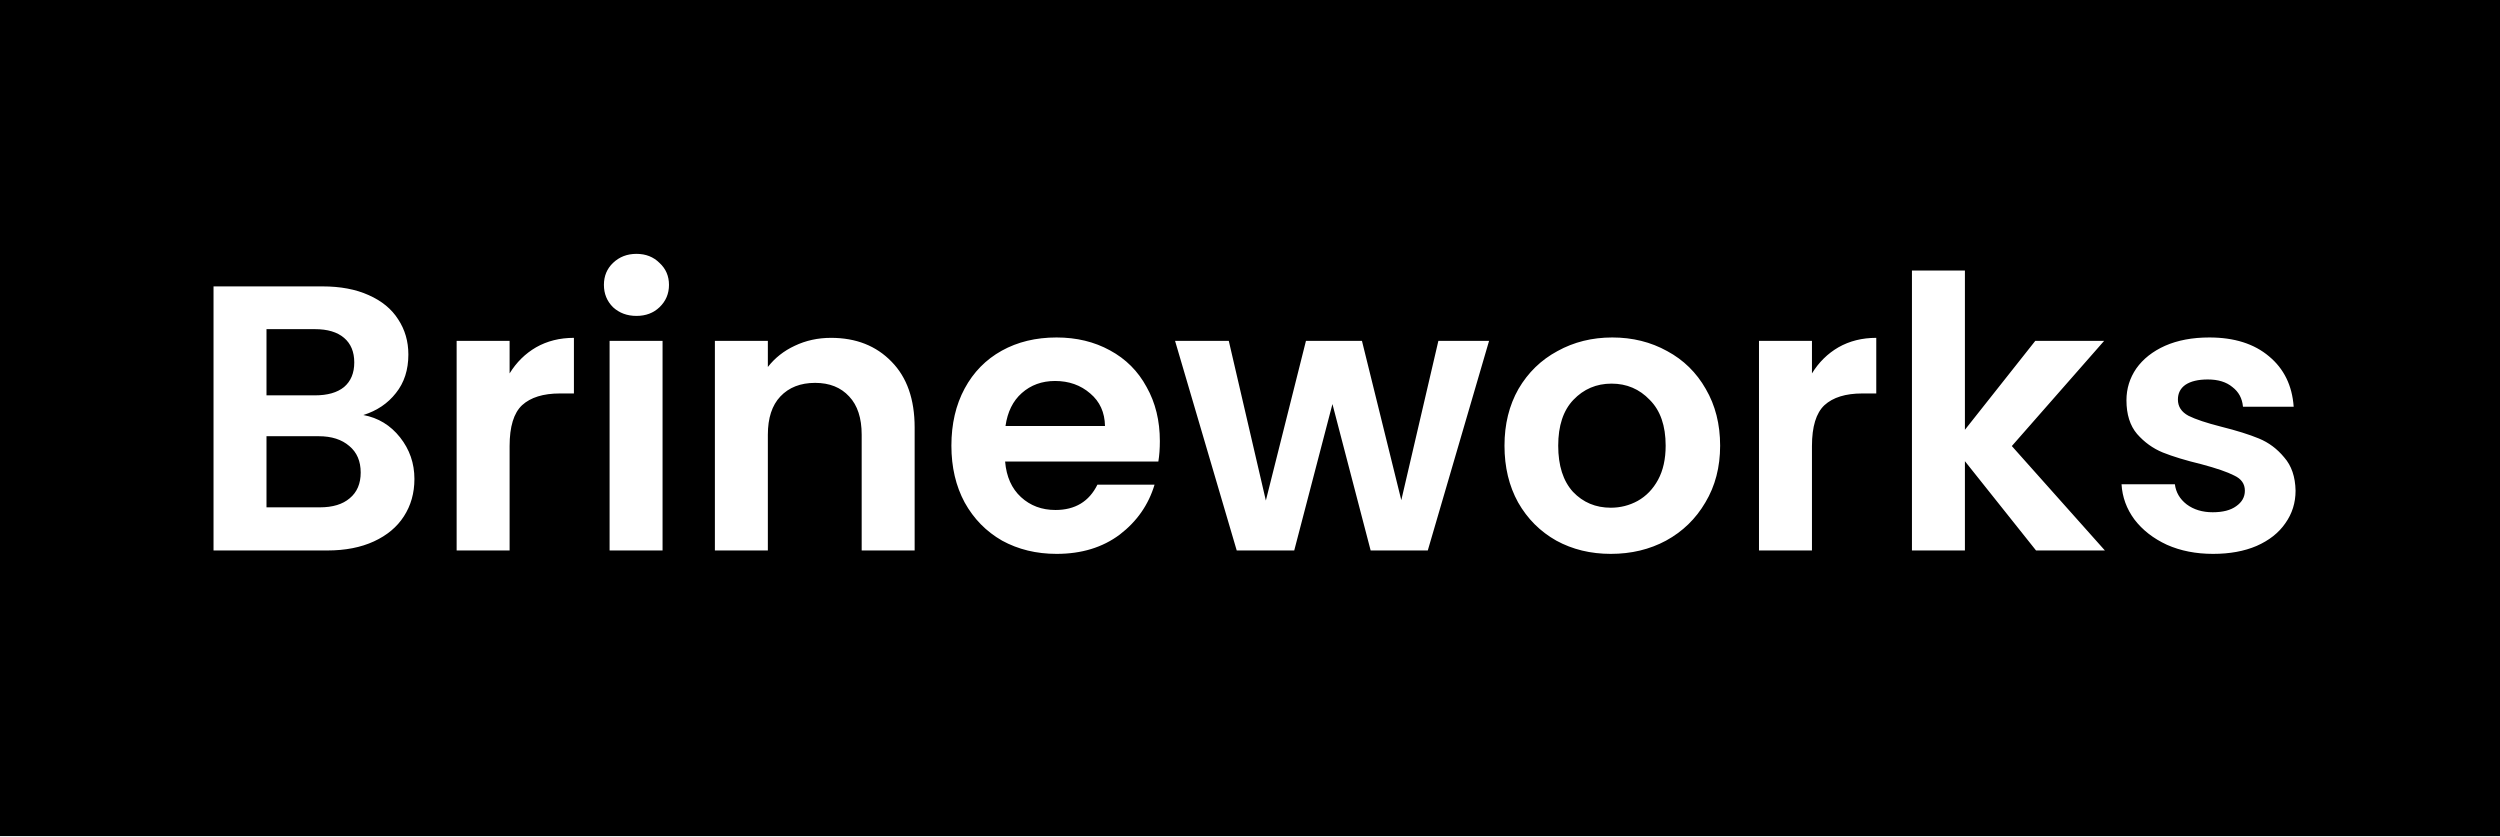
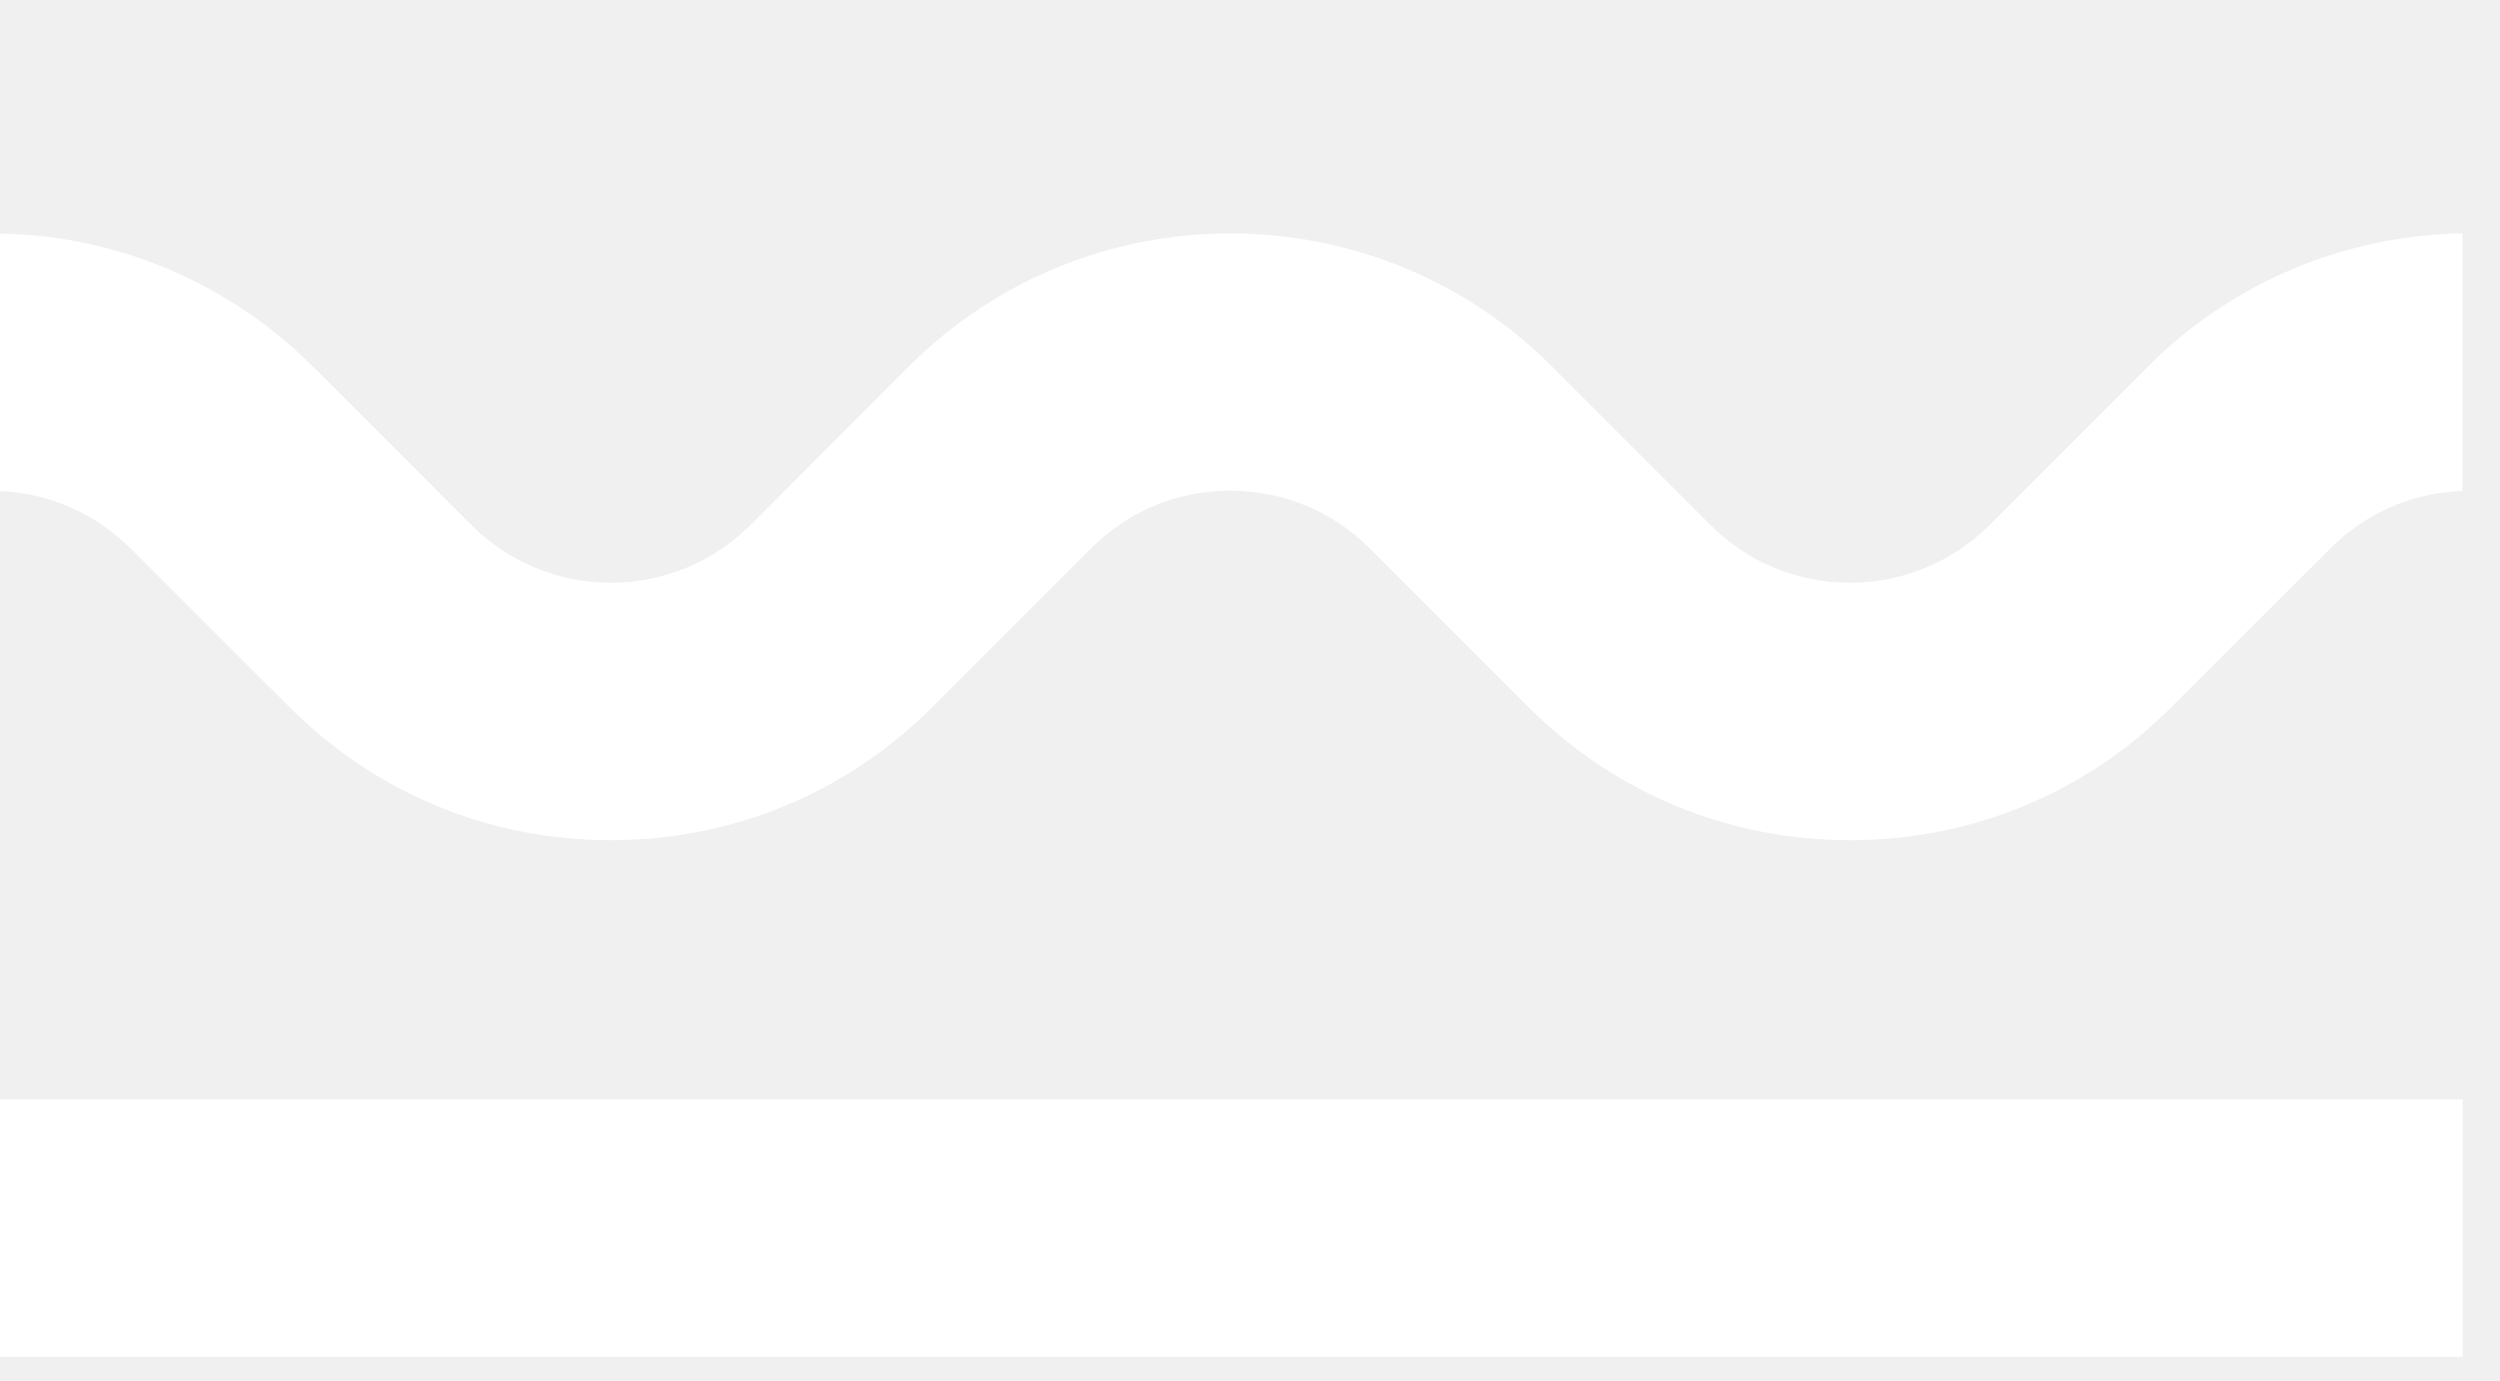
- <svg xmlns="http://www.w3.org/2000/svg" width="6608" height="2210" viewBox="0 0 6608 2210" fill="none">
-   <g clip-path="url(#clip0_6_46)">
-     <mask id="mask0_6_46" style="mask-type:luminance" maskUnits="userSpaceOnUse" x="-196" y="-2395" width="7000" height="7000">
-       <path d="M6804 -2395H-196V4605H6804V-2395Z" fill="white" />
-     </mask>
-     <g mask="url(#mask0_6_46)">
-       <path d="M6804 -2395H-196V4605H6804V-2395Z" fill="black" />
-       <path d="M960.4 1097C999.73 1104.33 1032.06 1124 1057.4 1156C1082.73 1188 1095.4 1224.67 1095.4 1266C1095.4 1303.33 1086.06 1336.33 1067.4 1365C1049.4 1393 1023.06 1415 988.4 1431C953.73 1447 912.73 1455 865.4 1455H564.396V757H852.4C899.73 757 940.4 764.67 974.4 780C1009.06 795.33 1035.06 816.67 1052.4 844C1070.4 871.33 1079.4 902.33 1079.4 937C1079.4 977.67 1068.4 1011.67 1046.4 1039C1025.06 1066.33 996.4 1085.67 960.4 1097ZM704.396 1045H832.4C865.73 1045 891.4 1037.67 909.4 1023C927.4 1007.67 936.4 986 936.4 958C936.4 930 927.4 908.33 909.4 893C891.4 877.67 865.73 870 832.4 870H704.396V1045ZM845.4 1341C879.4 1341 905.73 1333 924.4 1317C943.73 1301 953.4 1278.33 953.4 1249C953.4 1219 943.4 1195.67 923.4 1179C903.4 1161.67 876.4 1153 842.4 1153H704.396V1341H845.4ZM1346.98 987C1364.98 957.67 1388.31 934.67 1416.98 918C1446.31 901.33 1479.64 893 1516.98 893V1040H1479.98C1435.98 1040 1402.64 1050.33 1379.98 1071C1357.98 1091.67 1346.98 1127.67 1346.98 1179V1455H1206.98V901H1346.98V987ZM1682.27 835C1657.61 835 1636.94 827.33 1620.27 812C1604.27 796 1596.27 776.33 1596.27 753C1596.27 729.67 1604.27 710.33 1620.27 695C1636.94 679 1657.61 671 1682.27 671C1706.94 671 1727.27 679 1743.27 695C1759.94 710.33 1768.27 729.67 1768.27 753C1768.27 776.33 1759.94 796 1743.27 812C1727.27 827.33 1706.94 835 1682.27 835ZM1751.27 901V1455H1611.27V901H1751.27ZM2196.59 893C2262.59 893 2315.93 914 2356.59 956C2397.26 997.33 2417.59 1055.33 2417.59 1130V1455H2277.59V1149C2277.59 1105 2266.59 1071.33 2244.59 1048C2222.59 1024 2192.59 1012 2154.59 1012C2115.93 1012 2085.26 1024 2062.59 1048C2040.59 1071.33 2029.59 1105 2029.59 1149V1455H1889.59V901H2029.59V970C2048.26 946 2071.93 927.33 2100.59 914C2129.93 900 2161.93 893 2196.59 893ZM3065.73 1166C3065.73 1186 3064.39 1204 3061.73 1220H2656.73C2660.06 1260 2674.06 1291.33 2698.73 1314C2723.39 1336.67 2753.73 1348 2789.73 1348C2841.73 1348 2878.73 1325.67 2900.73 1281H3051.73C3035.73 1334.33 3005.06 1378.33 2959.73 1413C2914.39 1447 2858.73 1464 2792.73 1464C2739.39 1464 2691.39 1452.33 2648.73 1429C2606.73 1405 2573.73 1371.33 2549.73 1328C2526.39 1284.67 2514.73 1234.67 2514.73 1178C2514.73 1120.67 2526.39 1070.33 2549.73 1027C2573.06 983.67 2605.73 950.33 2647.73 927C2689.73 903.67 2738.06 892 2792.73 892C2845.39 892 2892.39 903.33 2933.73 926C2975.73 948.67 3008.06 981 3030.73 1023C3054.06 1064.33 3065.73 1112 3065.73 1166ZM2920.73 1126C2920.06 1090 2907.06 1061.33 2881.73 1040C2856.39 1018 2825.39 1007 2788.73 1007C2754.06 1007 2724.73 1017.67 2700.73 1039C2677.39 1059.67 2663.06 1088.67 2657.73 1126H2920.73ZM3935.91 901L3773.91 1455H3622.91L3521.91 1068L3420.91 1455H3268.91L3105.91 901H3247.91L3345.91 1323L3451.91 901H3599.91L3703.91 1322L3801.91 901H3935.91ZM4257.66 1464C4204.33 1464 4156.33 1452.33 4113.66 1429C4071 1405 4037.33 1371.33 4012.66 1328C3988.66 1284.67 3976.66 1234.67 3976.66 1178C3976.66 1121.33 3989 1071.33 4013.66 1028C4039 984.67 4073.33 951.33 4116.66 928C4160 904 4208.33 892 4261.66 892C4315 892 4363.33 904 4406.66 928C4450 951.33 4484 984.67 4508.66 1028C4534 1071.33 4546.66 1121.33 4546.66 1178C4546.66 1234.67 4533.66 1284.67 4507.66 1328C4482.33 1371.33 4447.66 1405 4403.66 1429C4360.33 1452.33 4311.66 1464 4257.66 1464ZM4257.66 1342C4283 1342 4306.66 1336 4328.66 1324C4351.33 1311.33 4369.33 1292.67 4382.66 1268C4396 1243.33 4402.66 1213.33 4402.66 1178C4402.66 1125.33 4388.66 1085 4360.66 1057C4333.33 1028.33 4299.66 1014 4259.66 1014C4219.66 1014 4186 1028.33 4158.66 1057C4132 1085 4118.66 1125.33 4118.66 1178C4118.66 1230.67 4131.66 1271.33 4157.66 1300C4184.33 1328 4217.66 1342 4257.66 1342ZM4789.36 987C4807.36 957.67 4830.69 934.67 4859.36 918C4888.69 901.33 4922.02 893 4959.36 893V1040H4922.36C4878.36 1040 4845.02 1050.33 4822.36 1071C4800.36 1091.67 4789.36 1127.67 4789.36 1179V1455H4649.36V901H4789.36V987ZM5381.65 1455L5193.65 1219V1455H5053.65V715H5193.65V1136L5379.65 901H5561.65L5317.65 1179L5563.65 1455H5381.65ZM5849.64 1464C5804.31 1464 5763.64 1456 5727.64 1440C5691.64 1423.33 5662.97 1401 5641.64 1373C5620.97 1345 5609.64 1314 5607.64 1280H5748.64C5751.31 1301.33 5761.64 1319 5779.64 1333C5798.31 1347 5821.31 1354 5848.64 1354C5875.31 1354 5895.97 1348.67 5910.64 1338C5925.97 1327.33 5933.64 1313.67 5933.64 1297C5933.64 1279 5924.31 1265.67 5905.64 1257C5887.64 1247.67 5858.64 1237.67 5818.64 1227C5777.31 1217 5743.31 1206.67 5716.64 1196C5690.64 1185.33 5667.97 1169 5648.64 1147C5629.97 1125 5620.64 1095.33 5620.64 1058C5620.64 1027.33 5629.31 999.33 5646.64 974C5664.64 948.67 5689.97 928.67 5722.64 914C5755.97 899.33 5794.97 892 5839.64 892C5905.64 892 5958.31 908.67 5997.64 942C6036.97 974.67 6058.64 1019 6062.64 1075H5928.64C5926.64 1053 5917.31 1035.67 5900.64 1023C5884.64 1009.67 5862.97 1003 5835.64 1003C5810.31 1003 5790.64 1007.67 5776.64 1017C5763.31 1026.33 5756.64 1039.33 5756.64 1056C5756.64 1074.67 5765.97 1089 5784.64 1099C5803.31 1108.33 5832.31 1118 5871.64 1128C5911.64 1138 5944.64 1148.33 5970.64 1159C5996.64 1169.67 6018.97 1186.33 6037.64 1209C6056.97 1231 6066.97 1260.33 6067.64 1297C6067.64 1329 6058.64 1357.67 6040.64 1383C6023.31 1408.33 5997.97 1428.33 5964.64 1443C5931.97 1457 5893.64 1464 5849.64 1464Z" fill="white" />
-     </g>
-   </g>
-   <defs>
-     <clipPath id="clip0_6_46">
-       <rect width="6608" height="2210" fill="white" />
-     </clipPath>
-   </defs>
+ <svg xmlns="http://www.w3.org/2000/svg" width="67" height="37" viewBox="0 0 67 37" fill="none" class="pb-1">
+   <path d="M65.994 6.257V13.157C65.948 13.157 65.908 13.163 65.862 13.163C64.574 13.238 63.361 13.784 62.447 14.704L58.198 18.947C55.898 21.253 52.839 22.517 49.579 22.517C46.319 22.517 43.266 21.253 40.96 18.947L36.711 14.698C35.717 13.703 34.389 13.151 32.974 13.151C31.56 13.151 30.272 13.686 29.277 14.658L24.988 18.947C22.688 21.253 19.629 22.517 16.369 22.517C13.109 22.517 10.056 21.253 7.756 18.947L3.507 14.704C2.587 13.784 1.368 13.238 0.075 13.163H0V6.263C0.161 6.263 0.316 6.263 0.477 6.275C3.461 6.447 6.267 7.706 8.383 9.822L12.632 14.071C13.632 15.066 14.96 15.618 16.369 15.618C17.778 15.618 19.112 15.066 20.112 14.071L24.355 9.822C29.11 5.067 36.838 5.067 41.593 9.822L45.842 14.071C46.837 15.072 48.17 15.618 49.579 15.618C50.988 15.618 52.322 15.066 53.322 14.071L57.565 9.822C59.675 7.712 62.475 6.453 65.454 6.275C65.632 6.263 65.816 6.257 65.994 6.257Z" fill="#fff" />
+   <path d="M66 29.463H0V36.362H66V29.463Z" fill="#fff" />
</svg>
